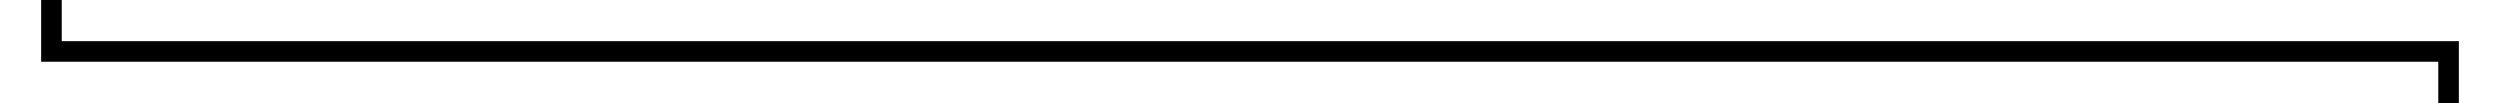
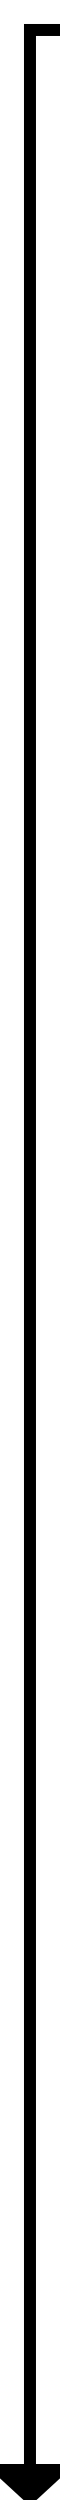
- <svg xmlns="http://www.w3.org/2000/svg" version="1.1" width="243px" height="10px" preserveAspectRatio="xMinYMid meet" viewBox="200 726  243 8">
-   <path d="M 205 715  L 205 730  L 438 730  L 438 742  " stroke-width="2" stroke="#000000" fill="none" />
-   <path d="M 430.4 741  L 438 748  L 445.6 741  L 430.4 741  Z " fill-rule="nonzero" fill="#000000" stroke="none" />
+ <svg xmlns="http://www.w3.org/2000/svg" version="1.1" width="10px" height="417px" preserveAspectRatio="xMidYMin meet" viewBox="201 260  8 417">
+   <path d="M 362 265  L 205 265  L 205 672  " stroke-width="2" stroke="#000000" fill="none" />
+   <path d="M 197.4 671  L 205 678  L 212.6 671  L 197.4 671  Z " fill-rule="nonzero" fill="#000000" stroke="none" />
</svg>
